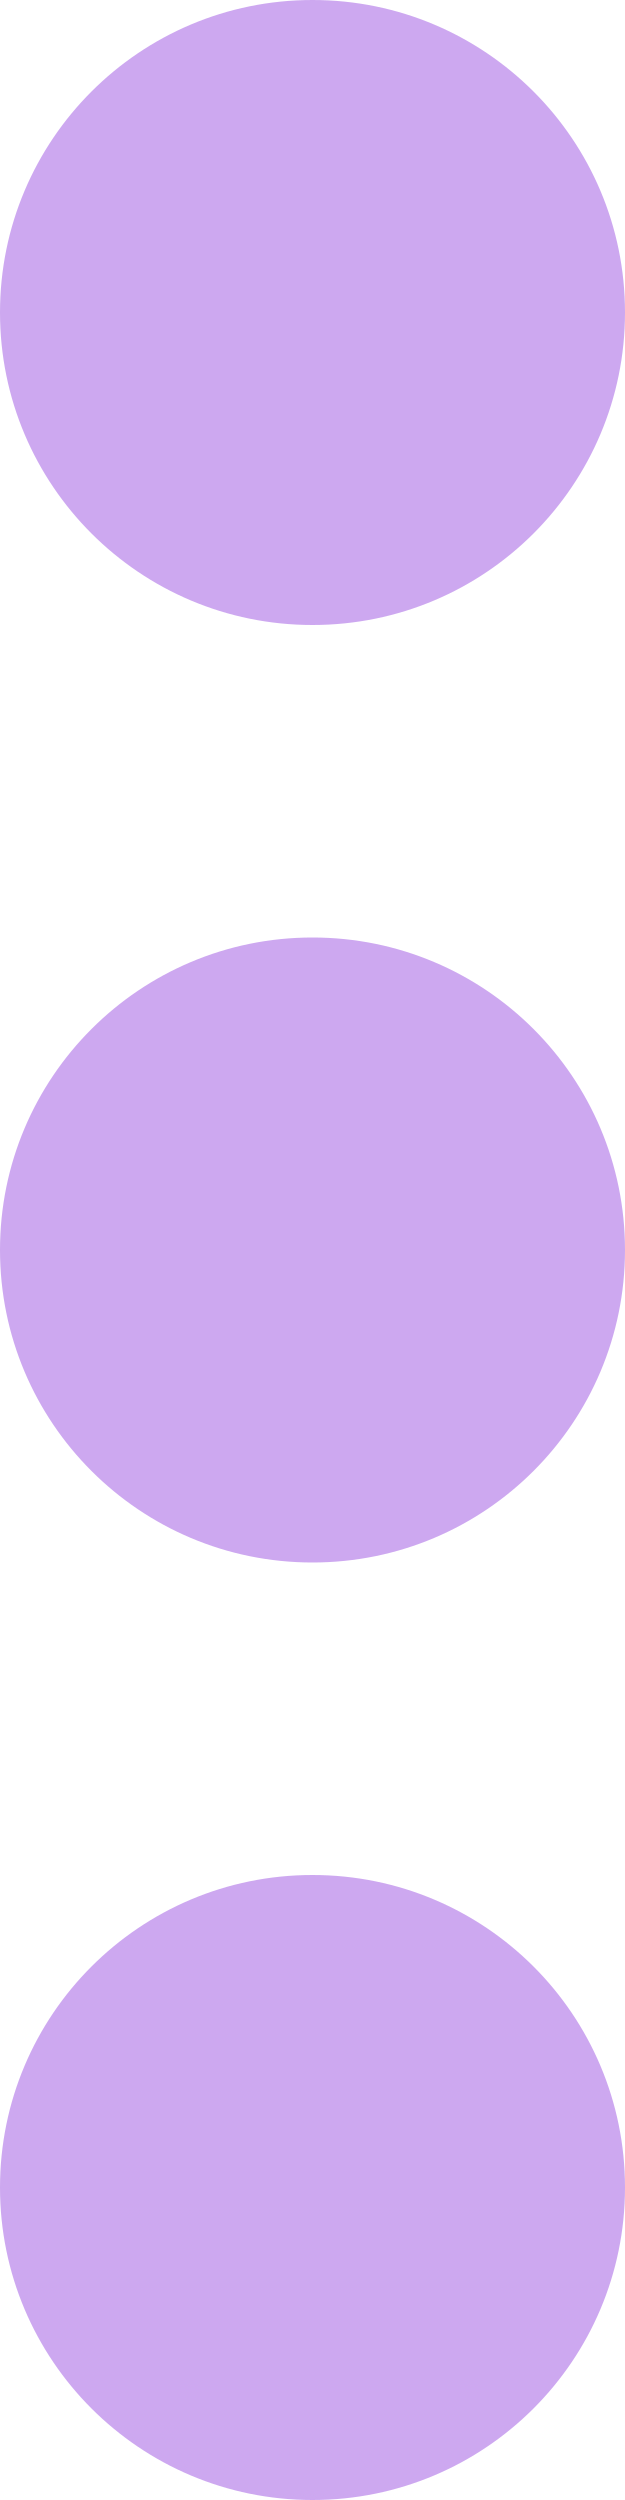
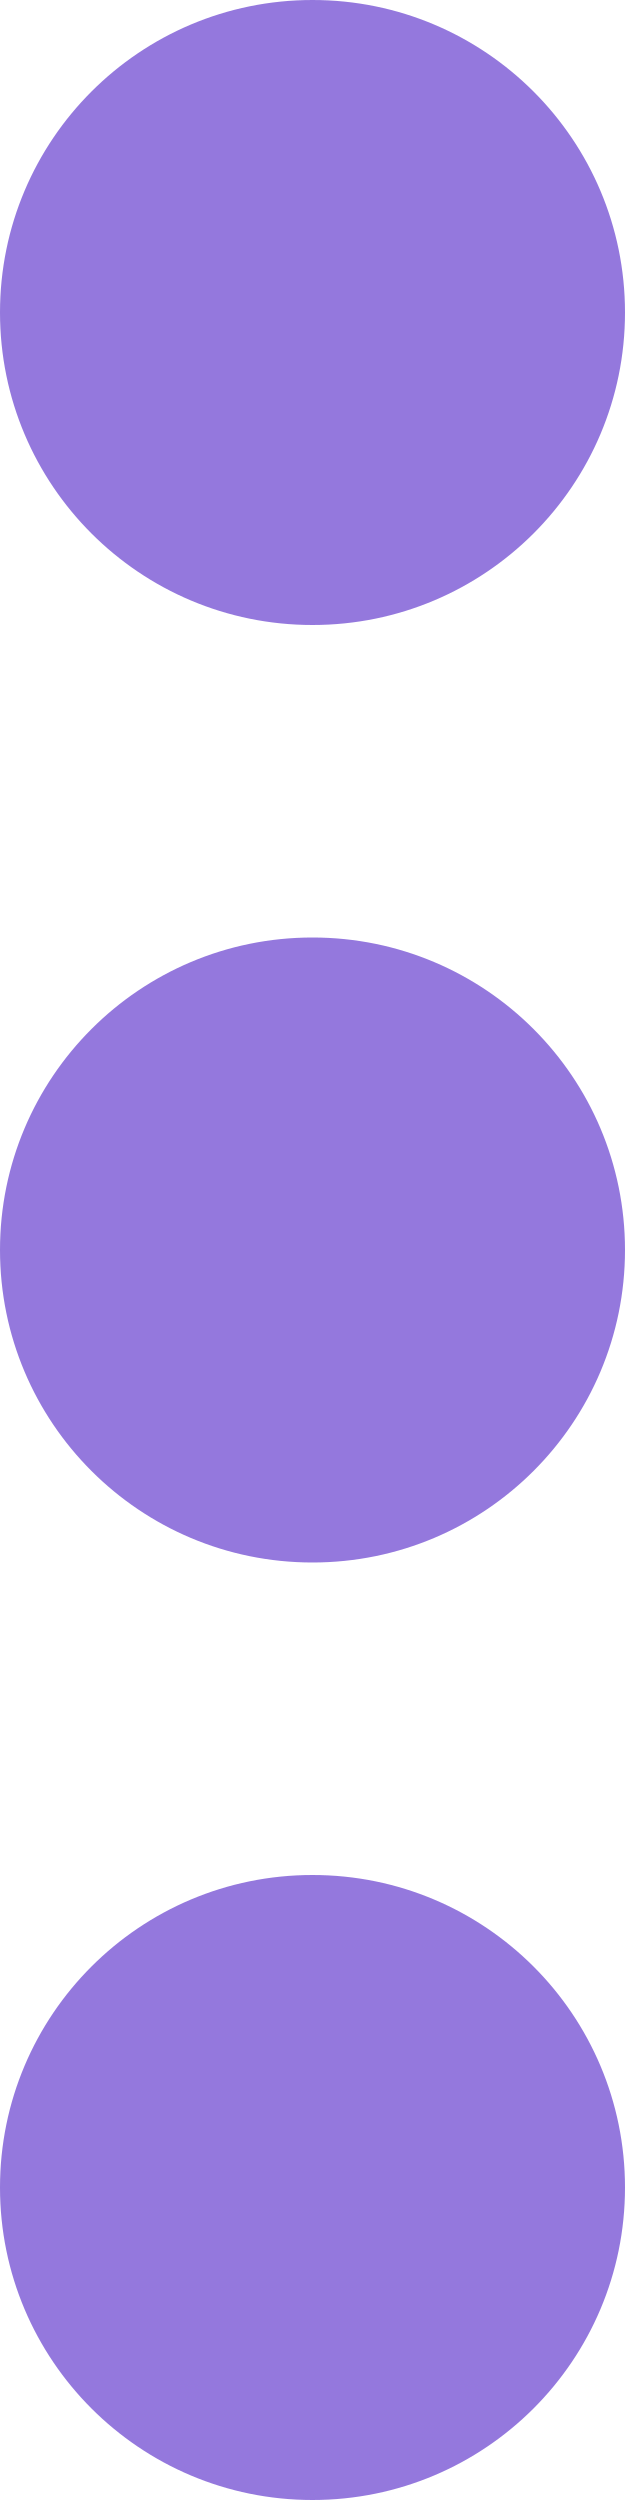
<svg xmlns="http://www.w3.org/2000/svg" width="4" height="16" viewBox="0 0 4 16" fill="none">
-   <path d="M2 4C3.105 4 4 3.105 4 2C4 0.895 3.105 0 2 0C0.895 0 0 0.895 0 2C0 3.105 0.895 4 2 4Z" fill="#CDA8F0" />
-   <path d="M2 10C3.105 10 4 9.105 4 8C4 6.895 3.105 6 2 6C0.895 6 0 6.895 0 8C0 9.105 0.895 10 2 10Z" fill="#CDA8F0" />
-   <path d="M2 16C3.105 16 4 15.105 4 14C4 12.895 3.105 12 2 12C0.895 12 0 12.895 0 14C0 15.105 0.895 16 2 16Z" fill="#CDA8F0" />
+   <path d="M2 4C3.105 4 4 3.105 4 2C4 0.895 3.105 0 2 0C0.895 0 0 0.895 0 2C0 3.105 0.895 4 2 4Z" fill="#9478DD" />
+   <path d="M2 10C3.105 10 4 9.105 4 8C4 6.895 3.105 6 2 6C0.895 6 0 6.895 0 8C0 9.105 0.895 10 2 10Z" fill="#9478DD" />
+   <path d="M2 16C3.105 16 4 15.105 4 14C4 12.895 3.105 12 2 12C0.895 12 0 12.895 0 14C0 15.105 0.895 16 2 16Z" fill="#9478DD" />
</svg>
